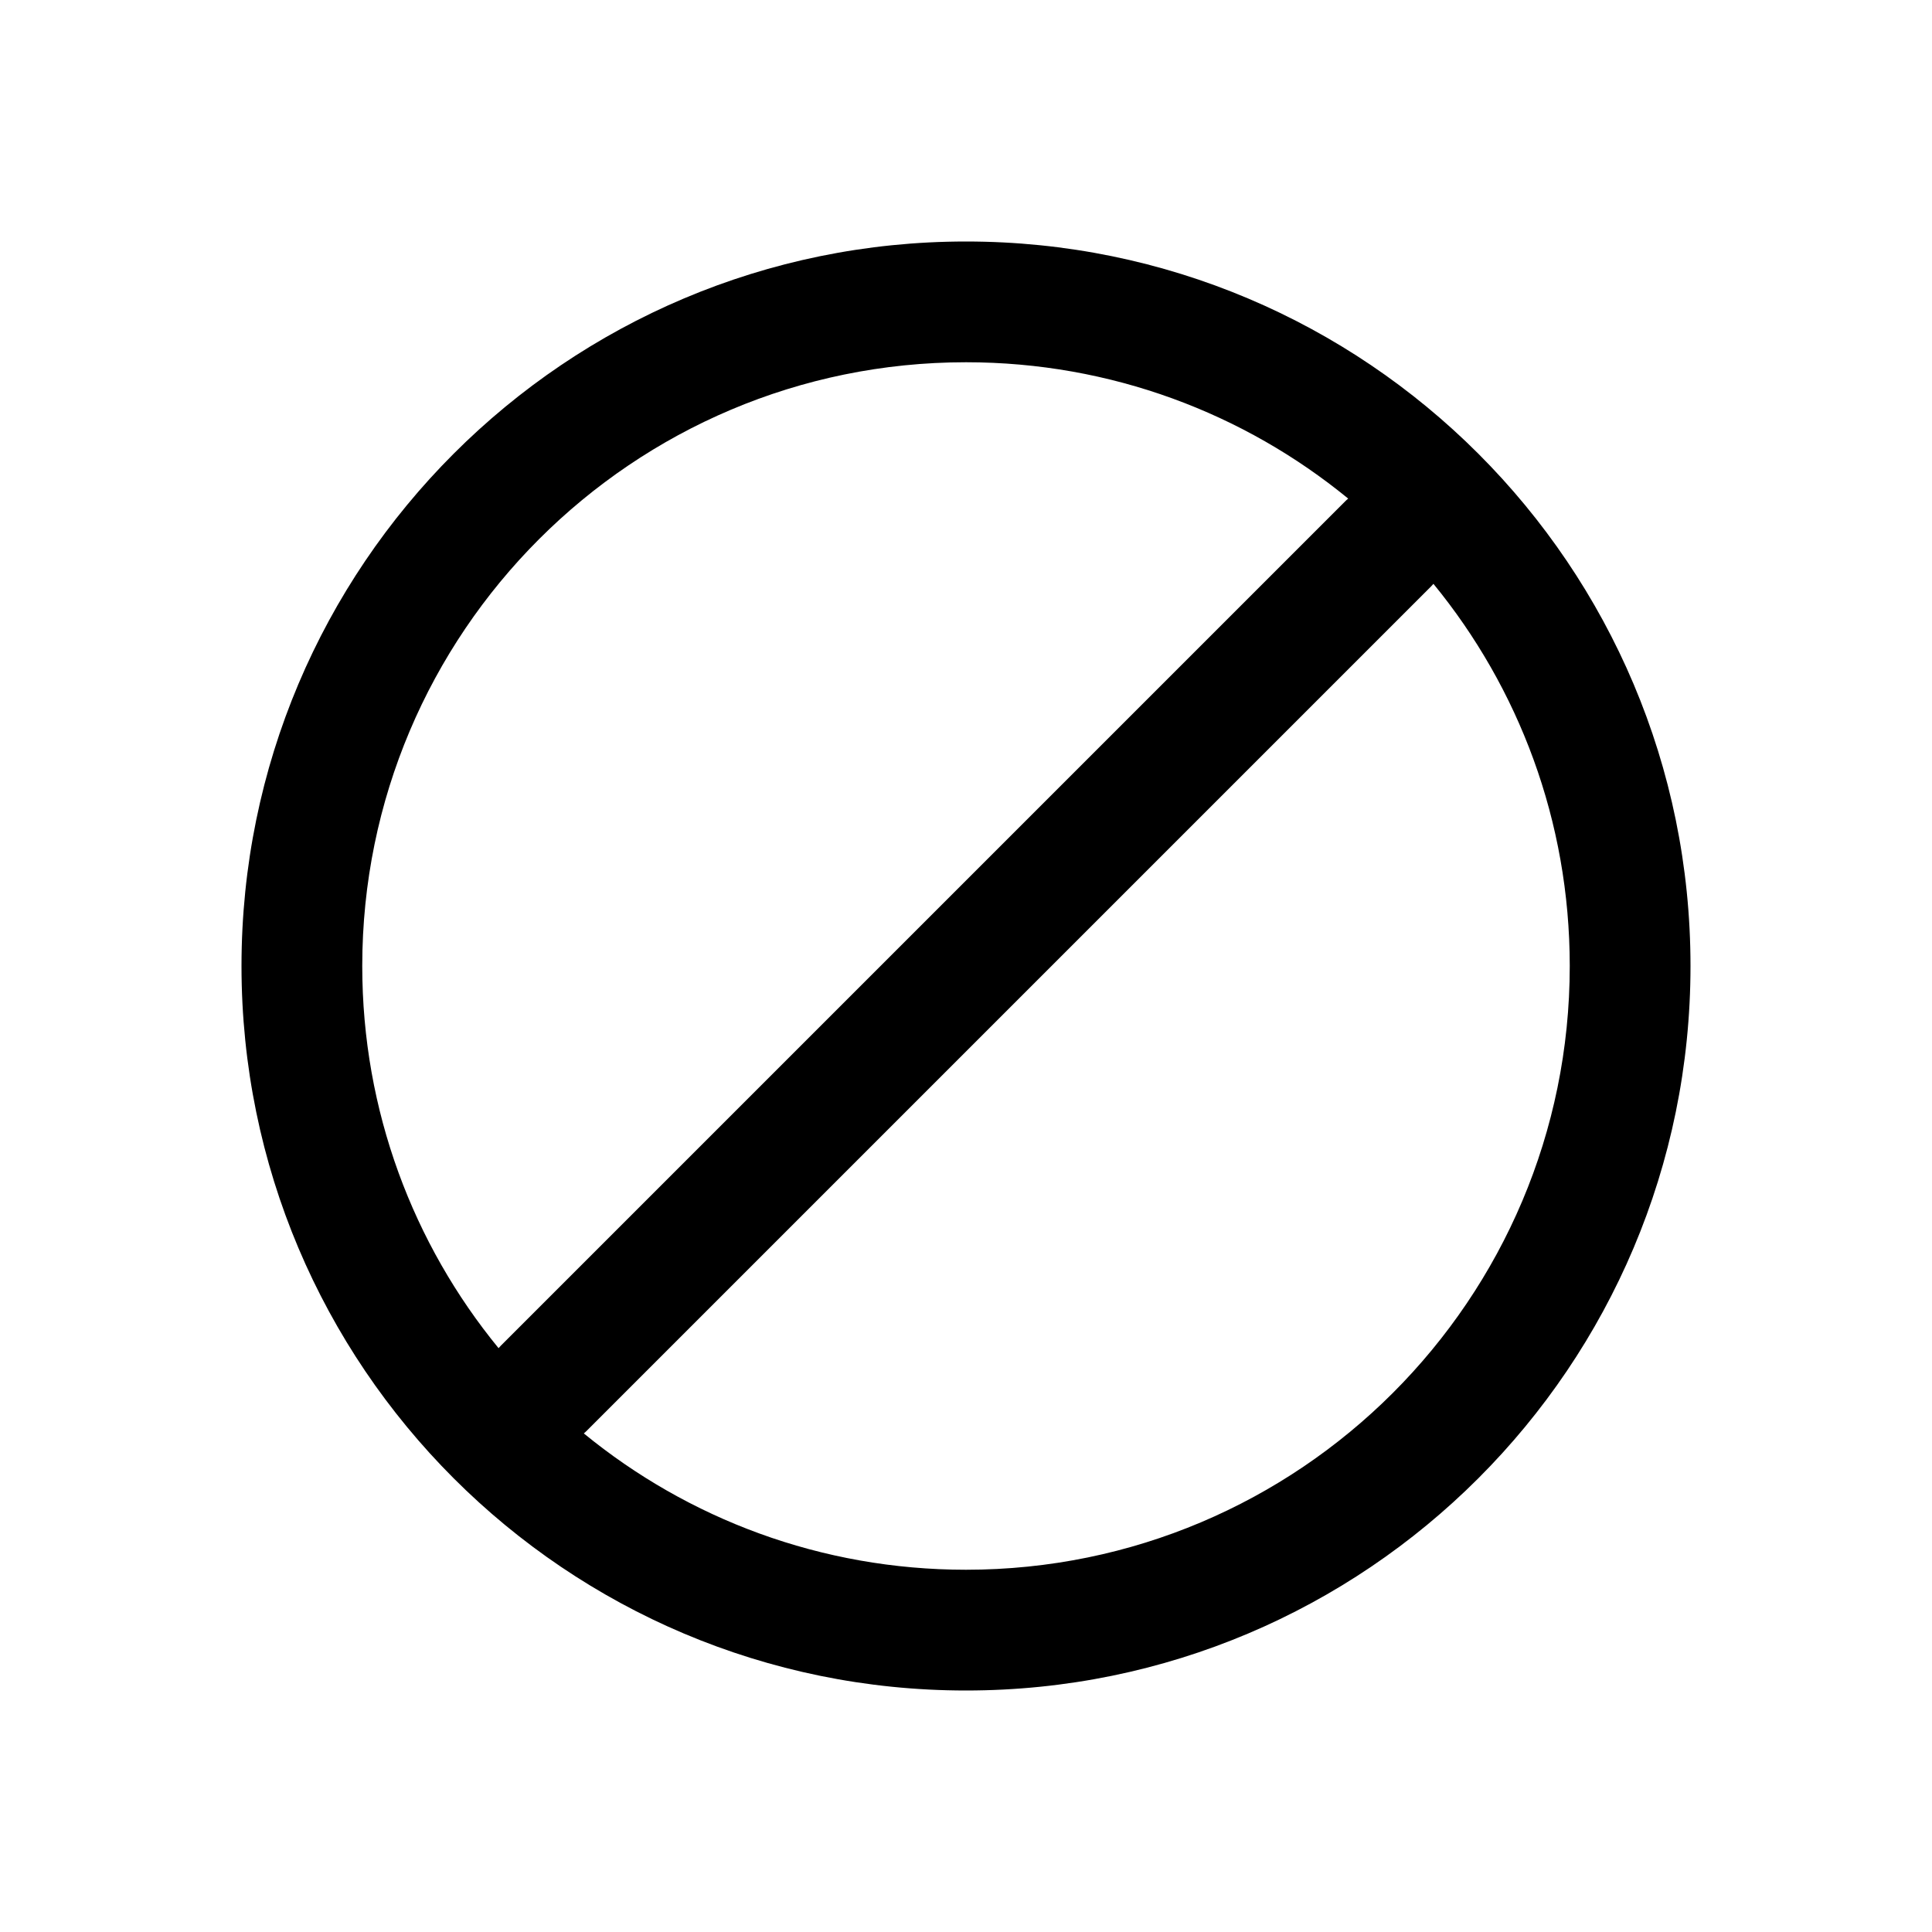
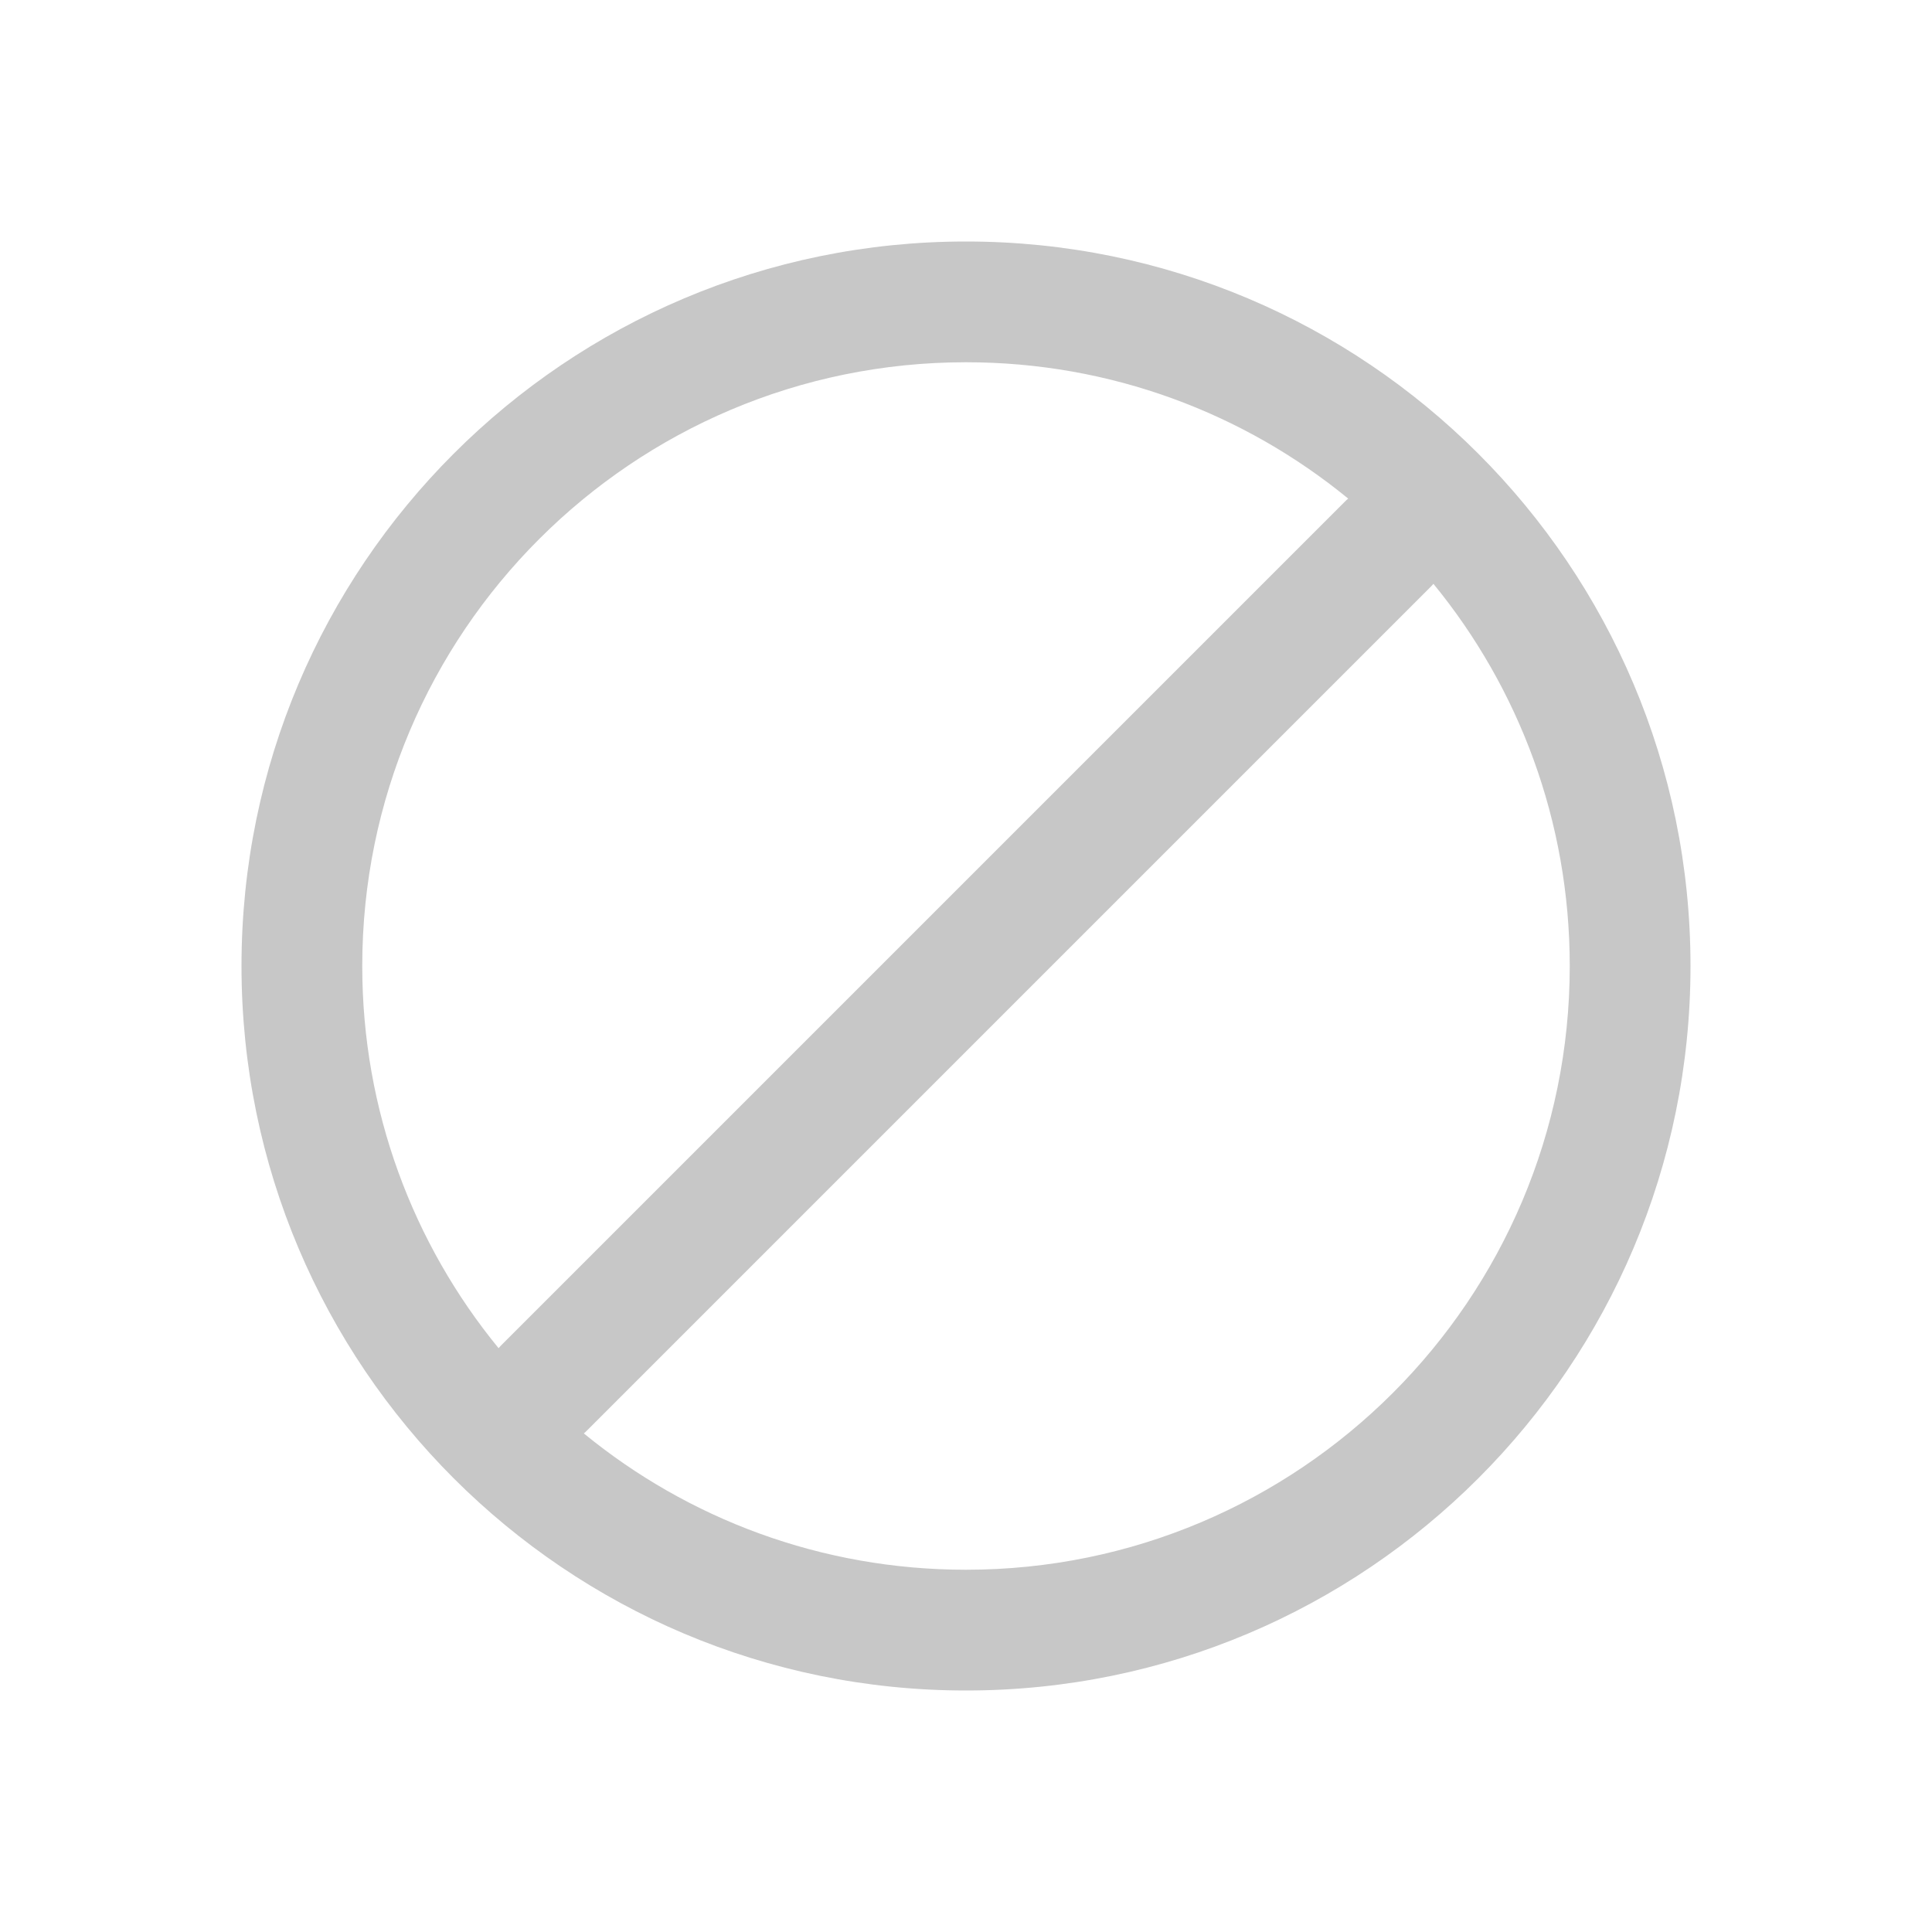
<svg xmlns="http://www.w3.org/2000/svg" width="16" height="16" viewBox="0 0 16 16" fill="none">
-   <path fill-rule="evenodd" clip-rule="evenodd" d="M14 8C14 11.314 11.314 14 8 14C4.686 14 2 11.314 2 8C2 4.686 4.686 2 8 2C11.314 2 14 4.686 14 8ZM13 8C13 10.761 10.761 13 8 13C6.799 13 5.697 12.577 4.835 11.871C4.841 11.865 4.848 11.86 4.854 11.854L11.854 4.854C11.86 4.848 11.865 4.841 11.871 4.835C12.577 5.697 13 6.799 13 8ZM4.129 11.165C4.135 11.159 4.14 11.152 4.146 11.146L11.146 4.146C11.152 4.14 11.159 4.135 11.165 4.129C10.303 3.423 9.201 3 8 3C5.239 3 3 5.239 3 8C3 9.201 3.423 10.303 4.129 11.165Z" fill="black" />
+   <path fill-rule="evenodd" clip-rule="evenodd" d="M14 8C14 11.314 11.314 14 8 14C4.686 14 2 11.314 2 8C2 4.686 4.686 2 8 2C11.314 2 14 4.686 14 8ZM13 8C13 10.761 10.761 13 8 13C6.799 13 5.697 12.577 4.835 11.871C4.841 11.865 4.848 11.86 4.854 11.854L11.854 4.854C11.86 4.848 11.865 4.841 11.871 4.835C12.577 5.697 13 6.799 13 8ZM4.129 11.165C4.135 11.159 4.14 11.152 4.146 11.146L11.146 4.146C11.152 4.14 11.159 4.135 11.165 4.129C10.303 3.423 9.201 3 8 3C5.239 3 3 5.239 3 8C3 9.201 3.423 10.303 4.129 11.165Z" fill="#C7C7C7" />
</svg>
